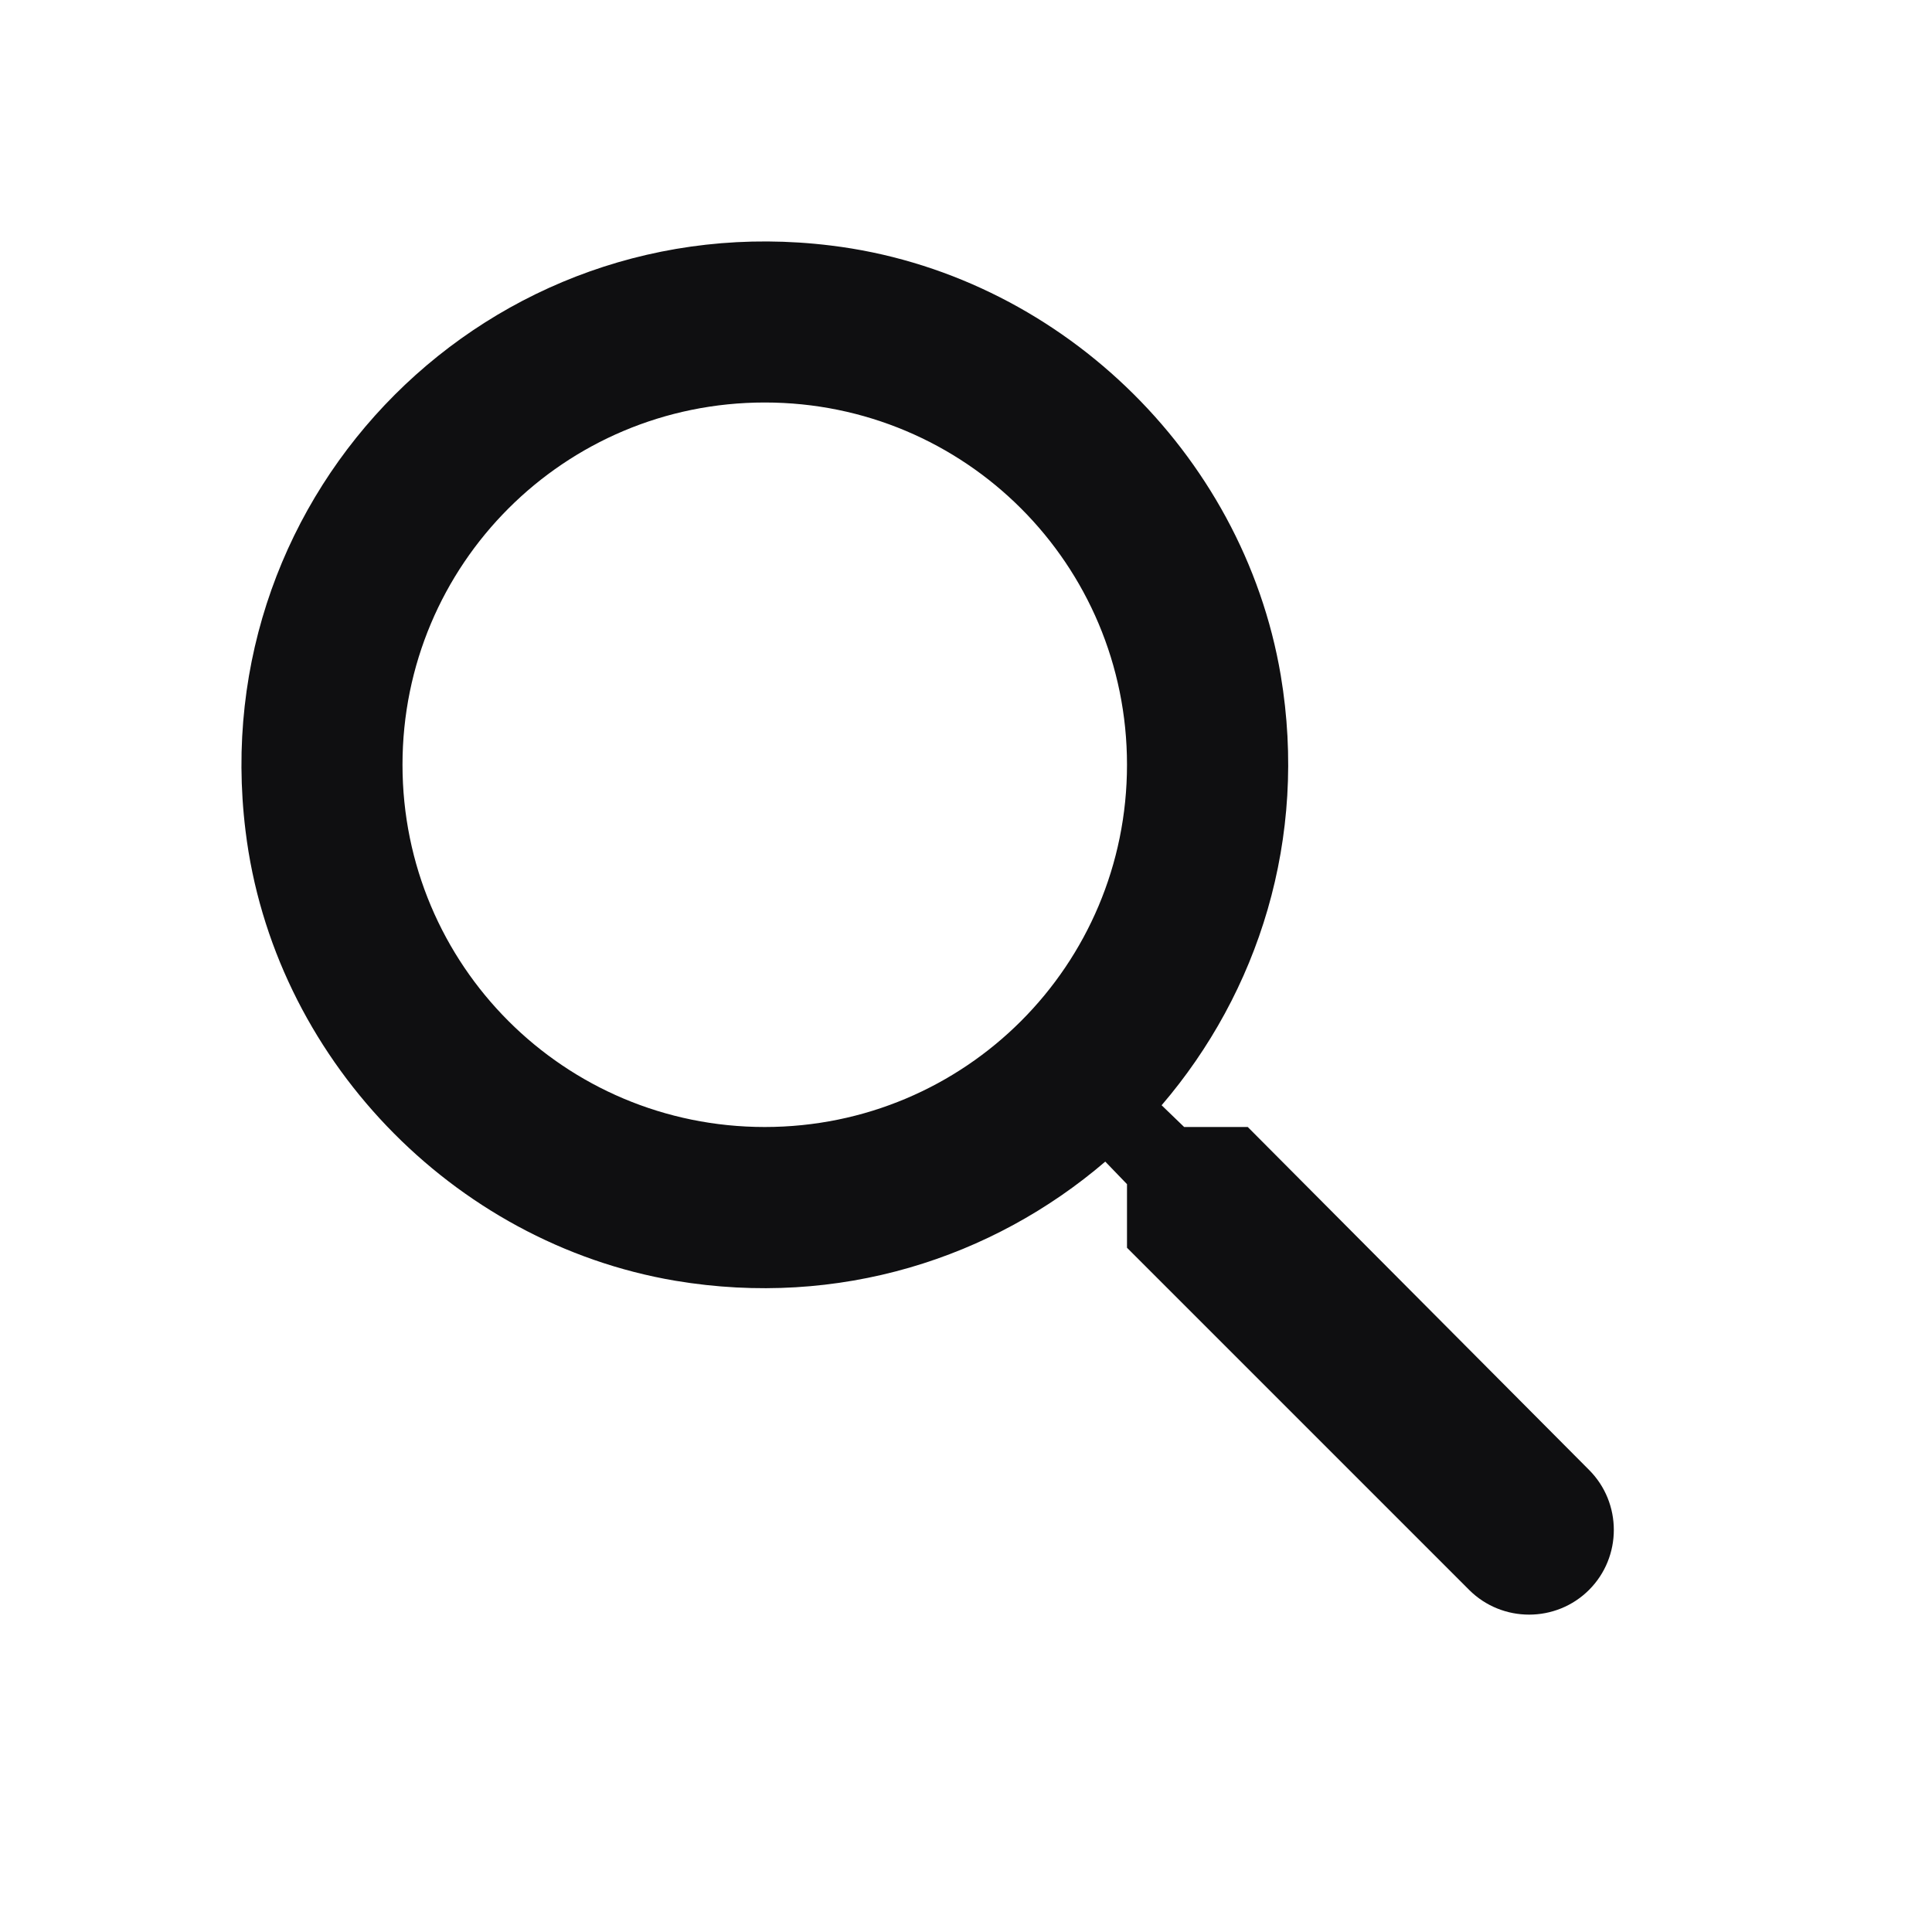
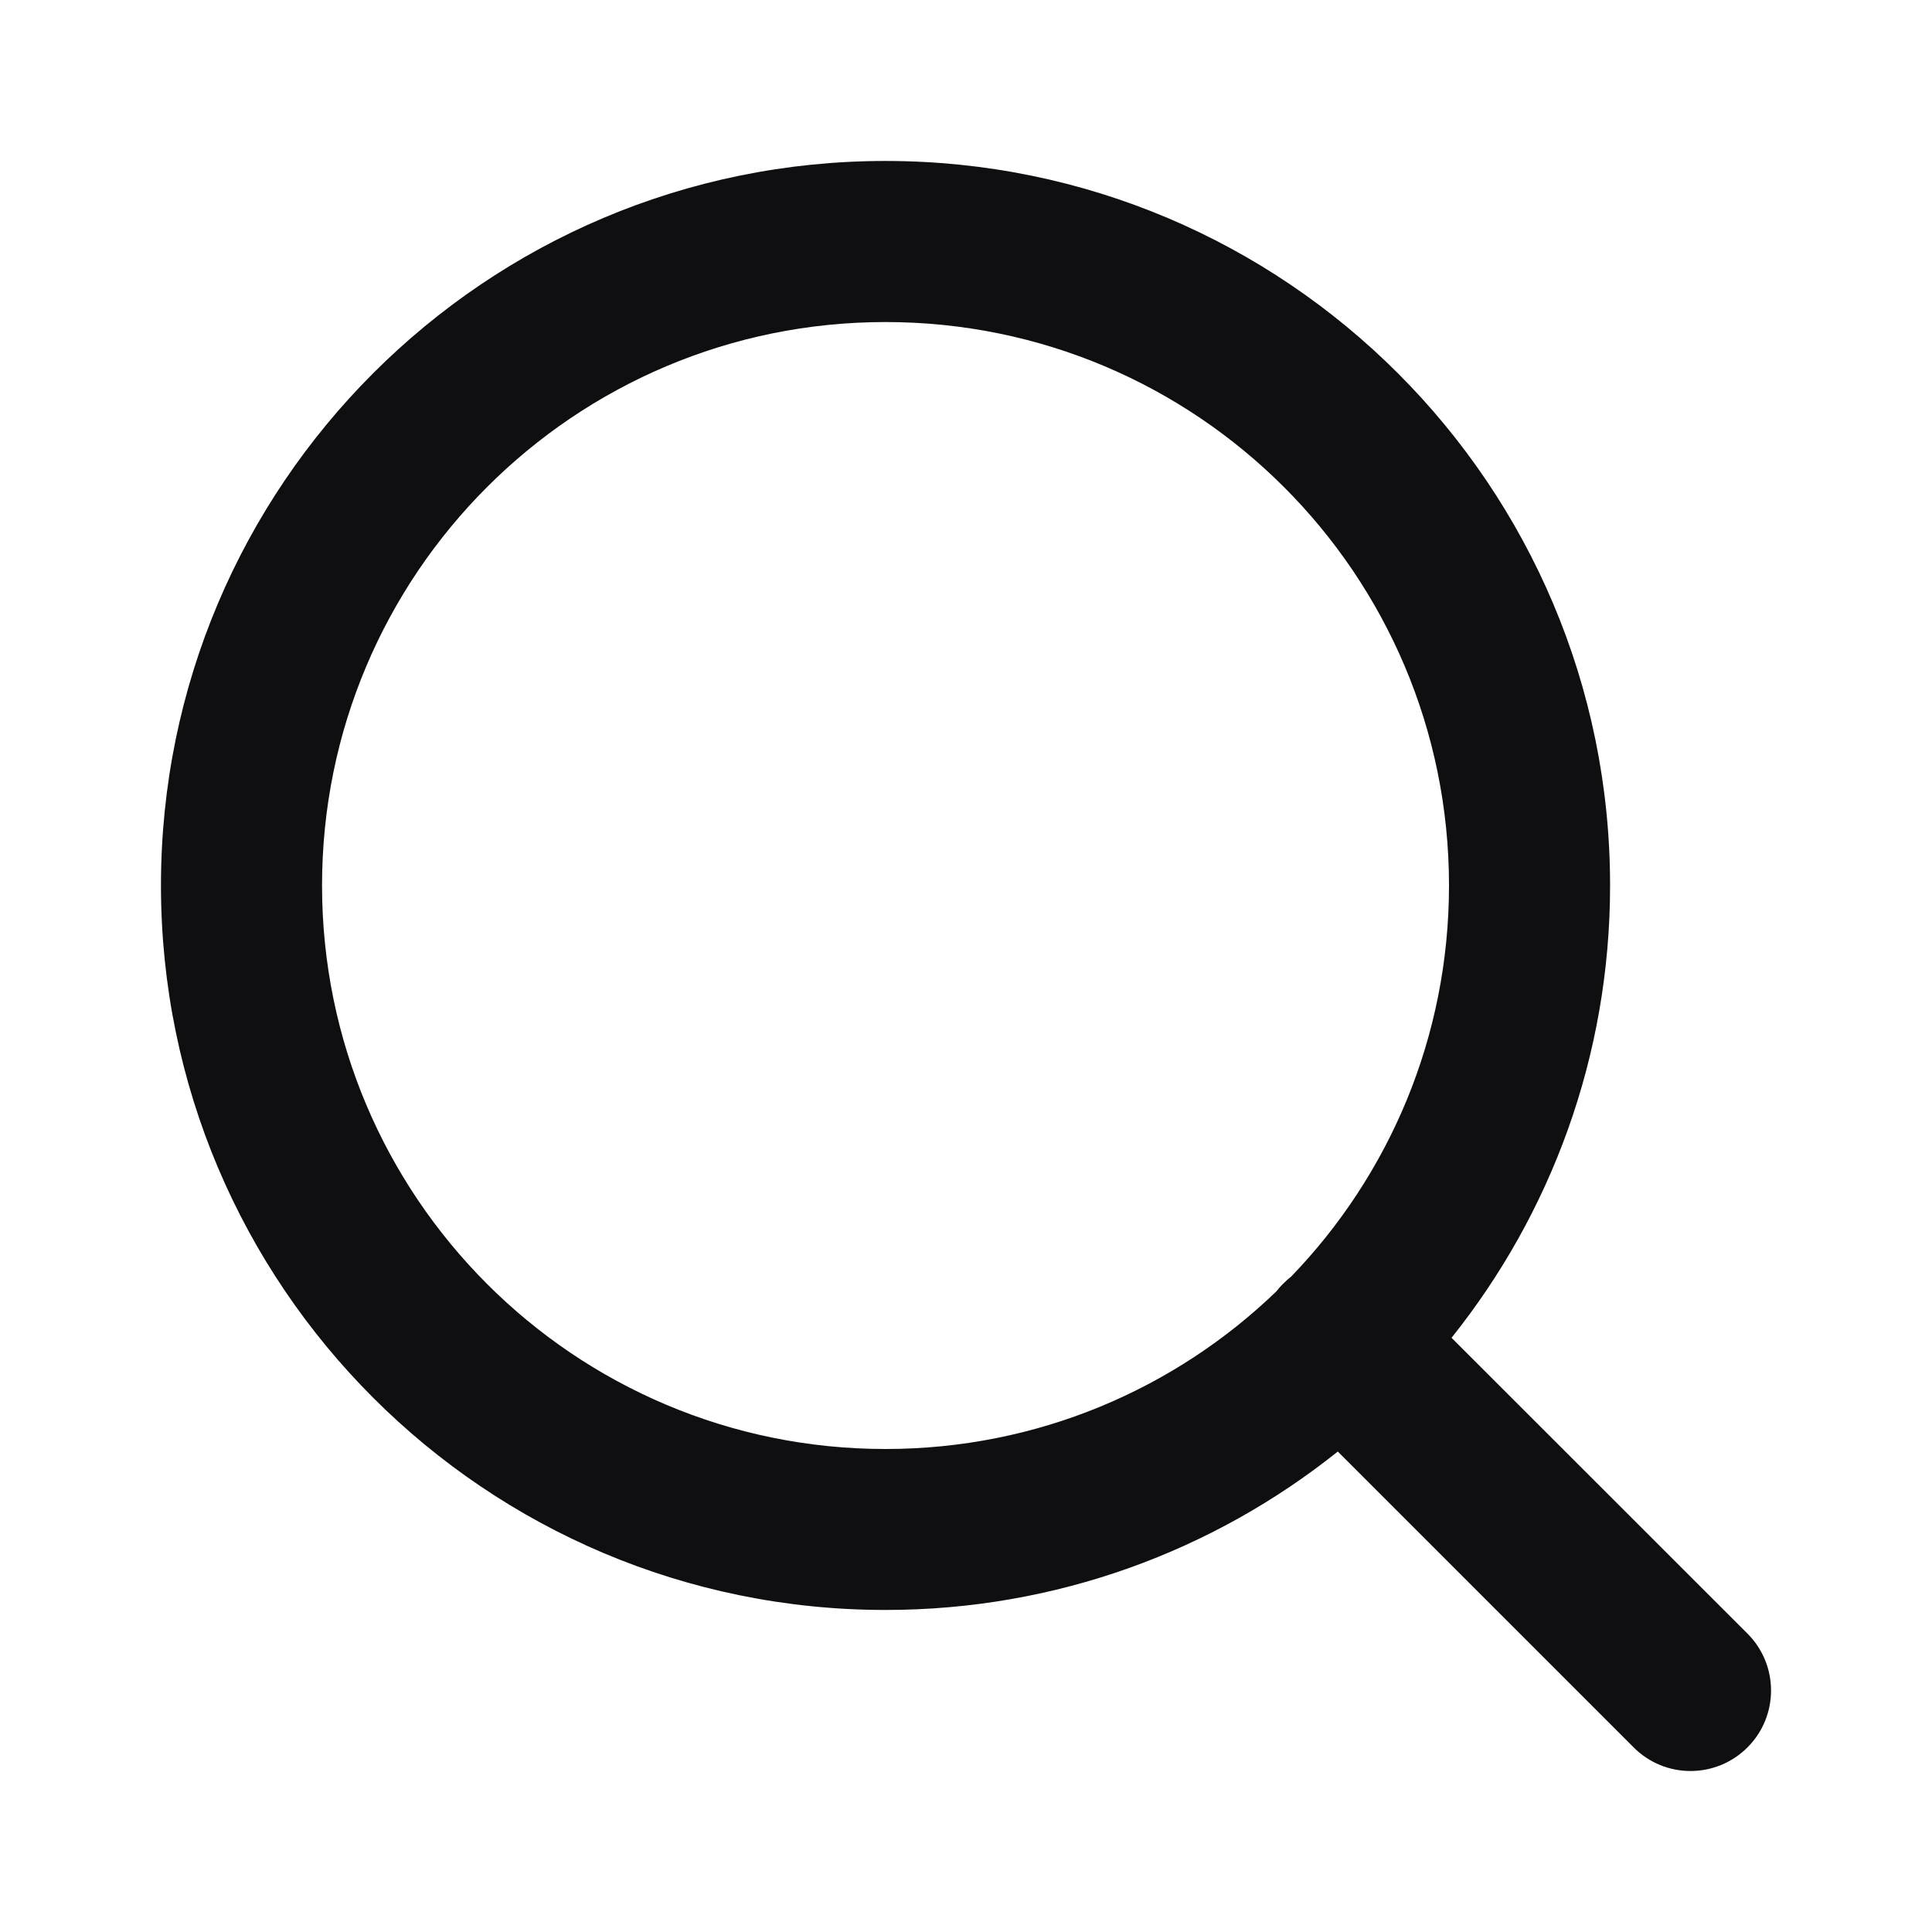
- <svg xmlns="http://www.w3.org/2000/svg" height="20px" viewBox="0 0 24 24" width="20px" fill="#0F0F11">
-   <path d="M0 0h24v24H0V0z" fill="none" />
-   <path d="M15.5 14h-.79l-.28-.27c1.2-1.4 1.82-3.31 1.48-5.34-.47-2.78-2.79-5-5.59-5.34-4.23-.52-7.79 3.04-7.27 7.27.34 2.8 2.56 5.12 5.34 5.59 2.03.34 3.94-.28 5.34-1.48l.27.28v.79l4.25 4.25c.41.41 1.08.41 1.49 0 .41-.41.41-1.08 0-1.49L15.5 14zm-6 0C7.01 14 5 11.99 5 9.5S7.01 5 9.5 5 14 7.01 14 9.5 11.99 14 9.5 14z" />
+ <svg xmlns="http://www.w3.org/2000/svg" width="16" height="16" viewBox="0 0 16 16" fill="none">
+   <path fill-rule="evenodd" clip-rule="evenodd" d="M2.667 7.333C2.667 4.756 4.756 2.667 7.333 2.667C9.911 2.667 12 4.756 12 7.333C12 8.591 11.503 9.732 10.694 10.571C10.672 10.588 10.65 10.608 10.629 10.629C10.608 10.649 10.589 10.671 10.571 10.694C9.732 11.503 8.591 12 7.333 12C4.756 12 2.667 9.911 2.667 7.333ZM11.079 12.021C10.052 12.842 8.75 13.333 7.333 13.333C4.02 13.333 1.333 10.647 1.333 7.333C1.333 4.02 4.02 1.333 7.333 1.333C10.647 1.333 13.334 4.02 13.334 7.333C13.334 8.75 12.842 10.052 12.021 11.079L14.472 13.529C14.732 13.789 14.732 14.211 14.472 14.471C14.211 14.732 13.789 14.732 13.529 14.471L11.079 12.021Z" fill="#0F0F11" />
</svg>
